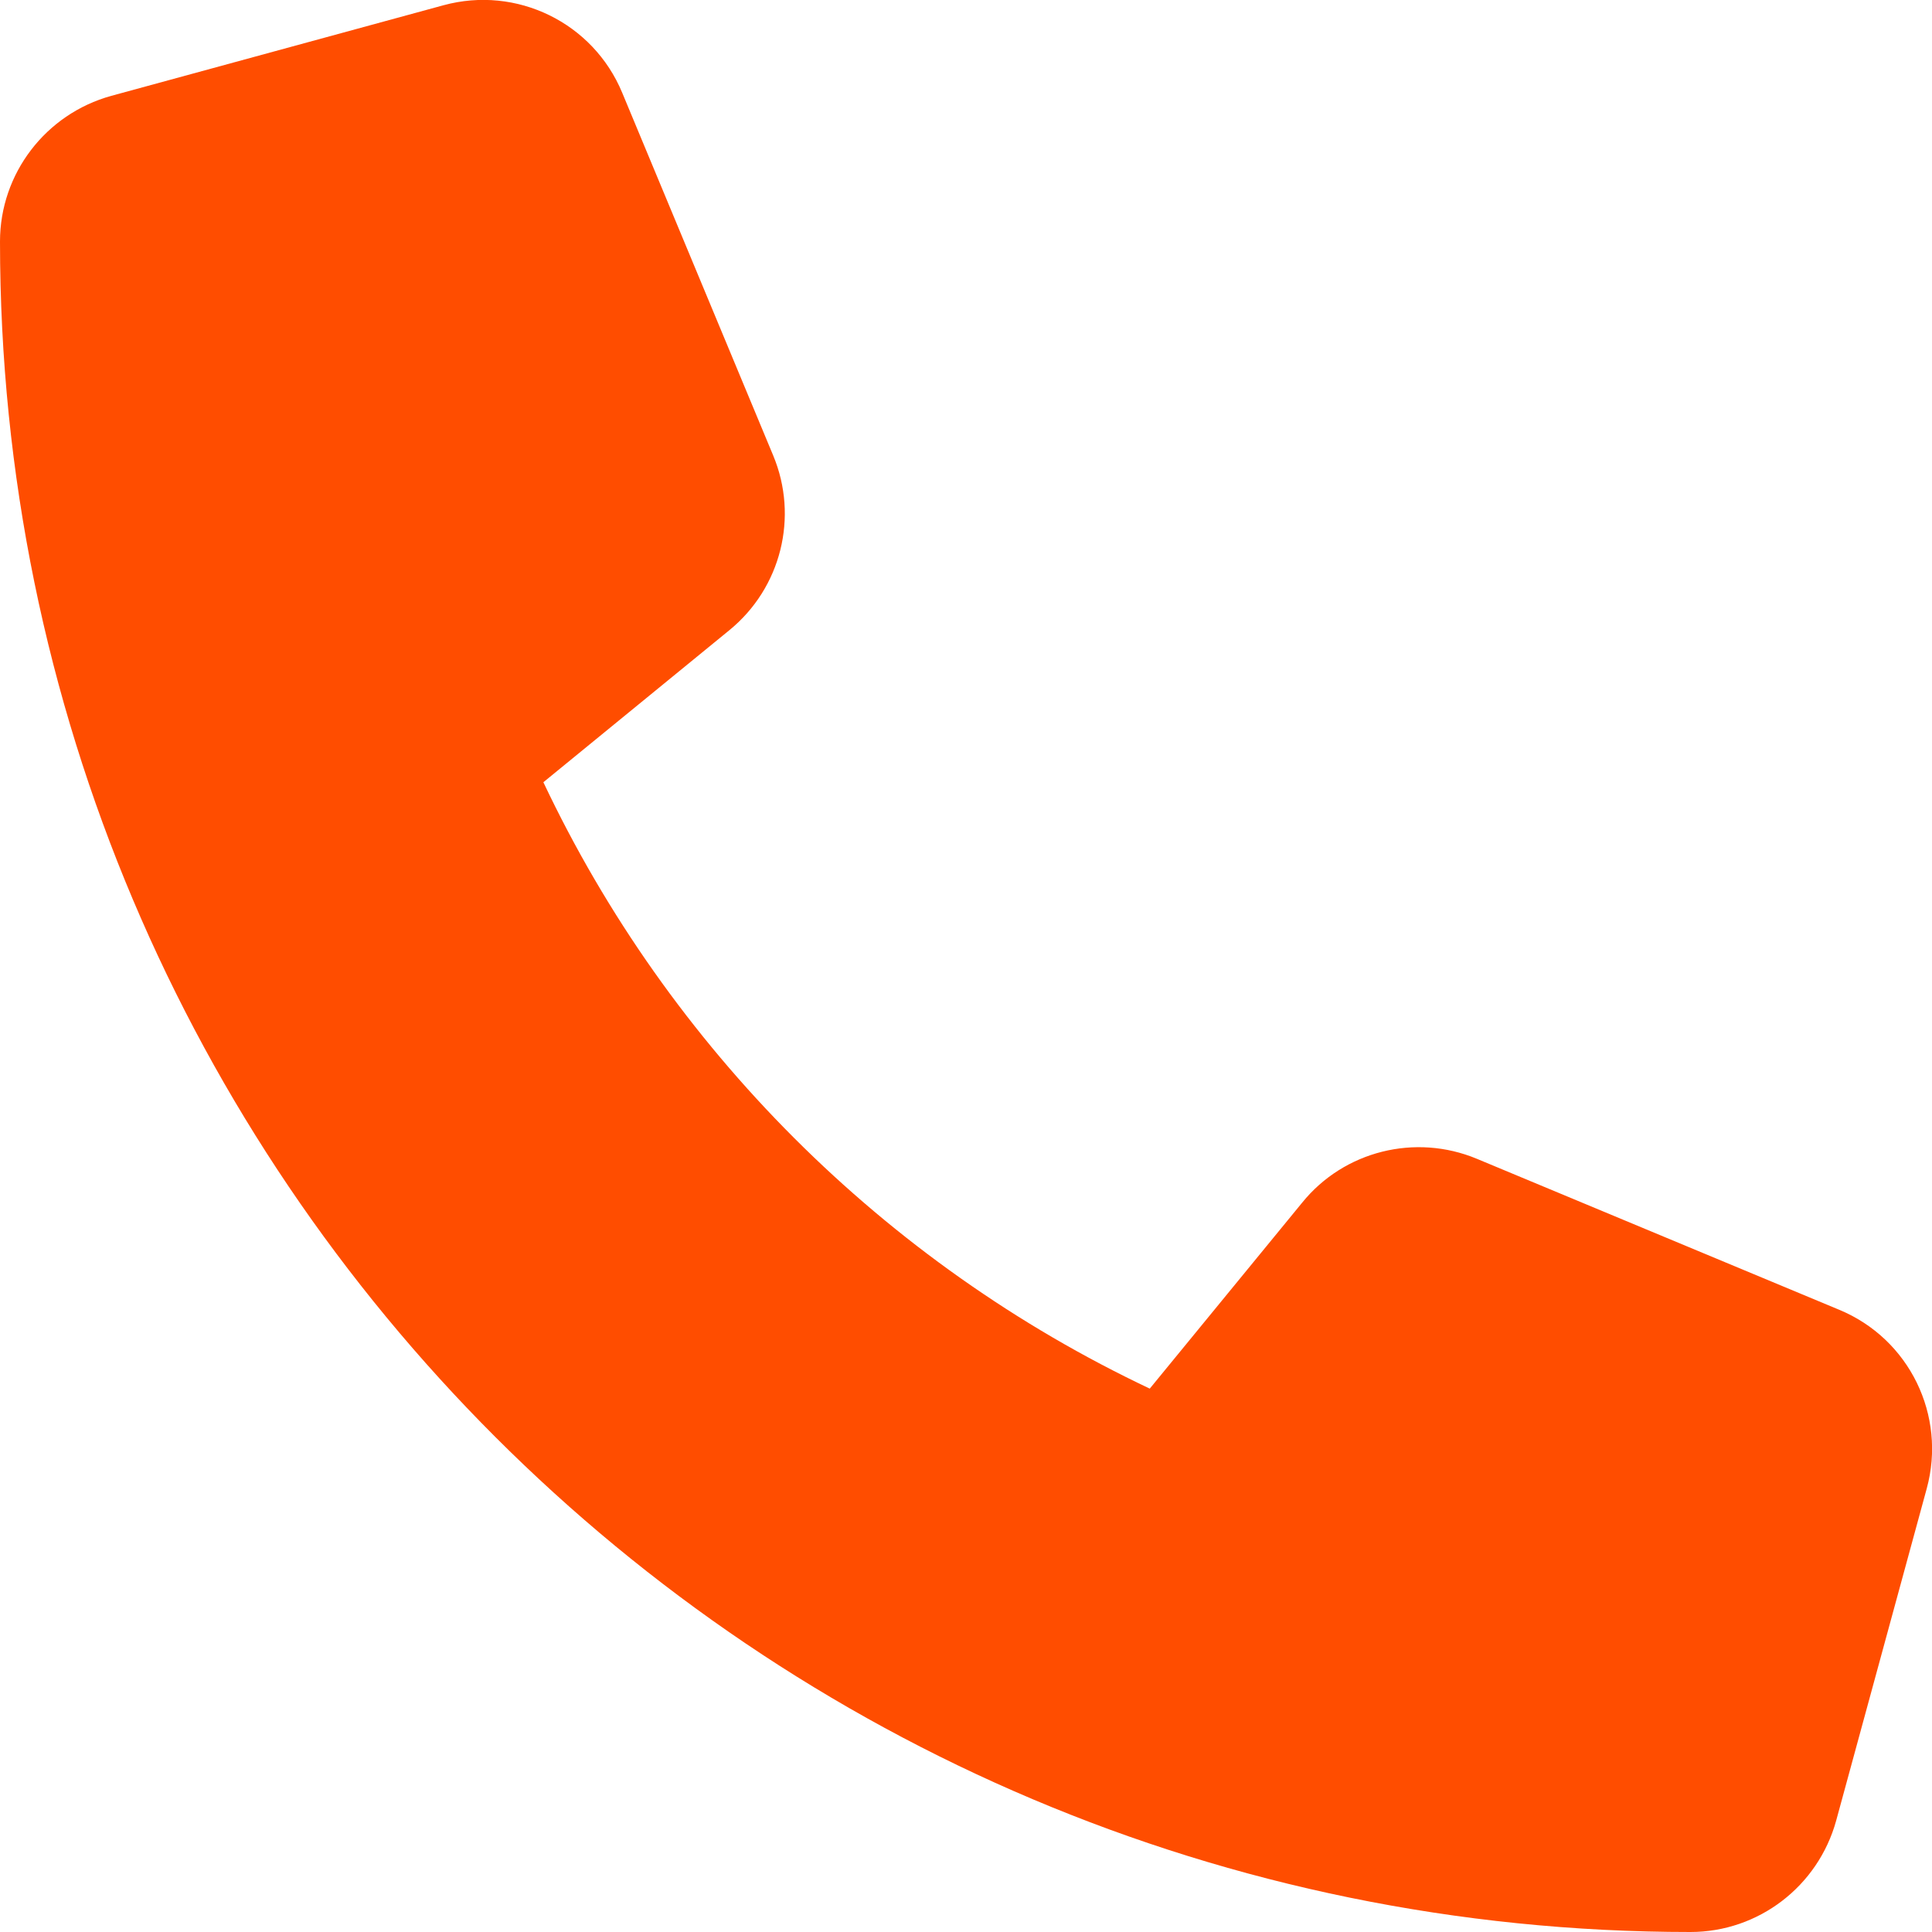
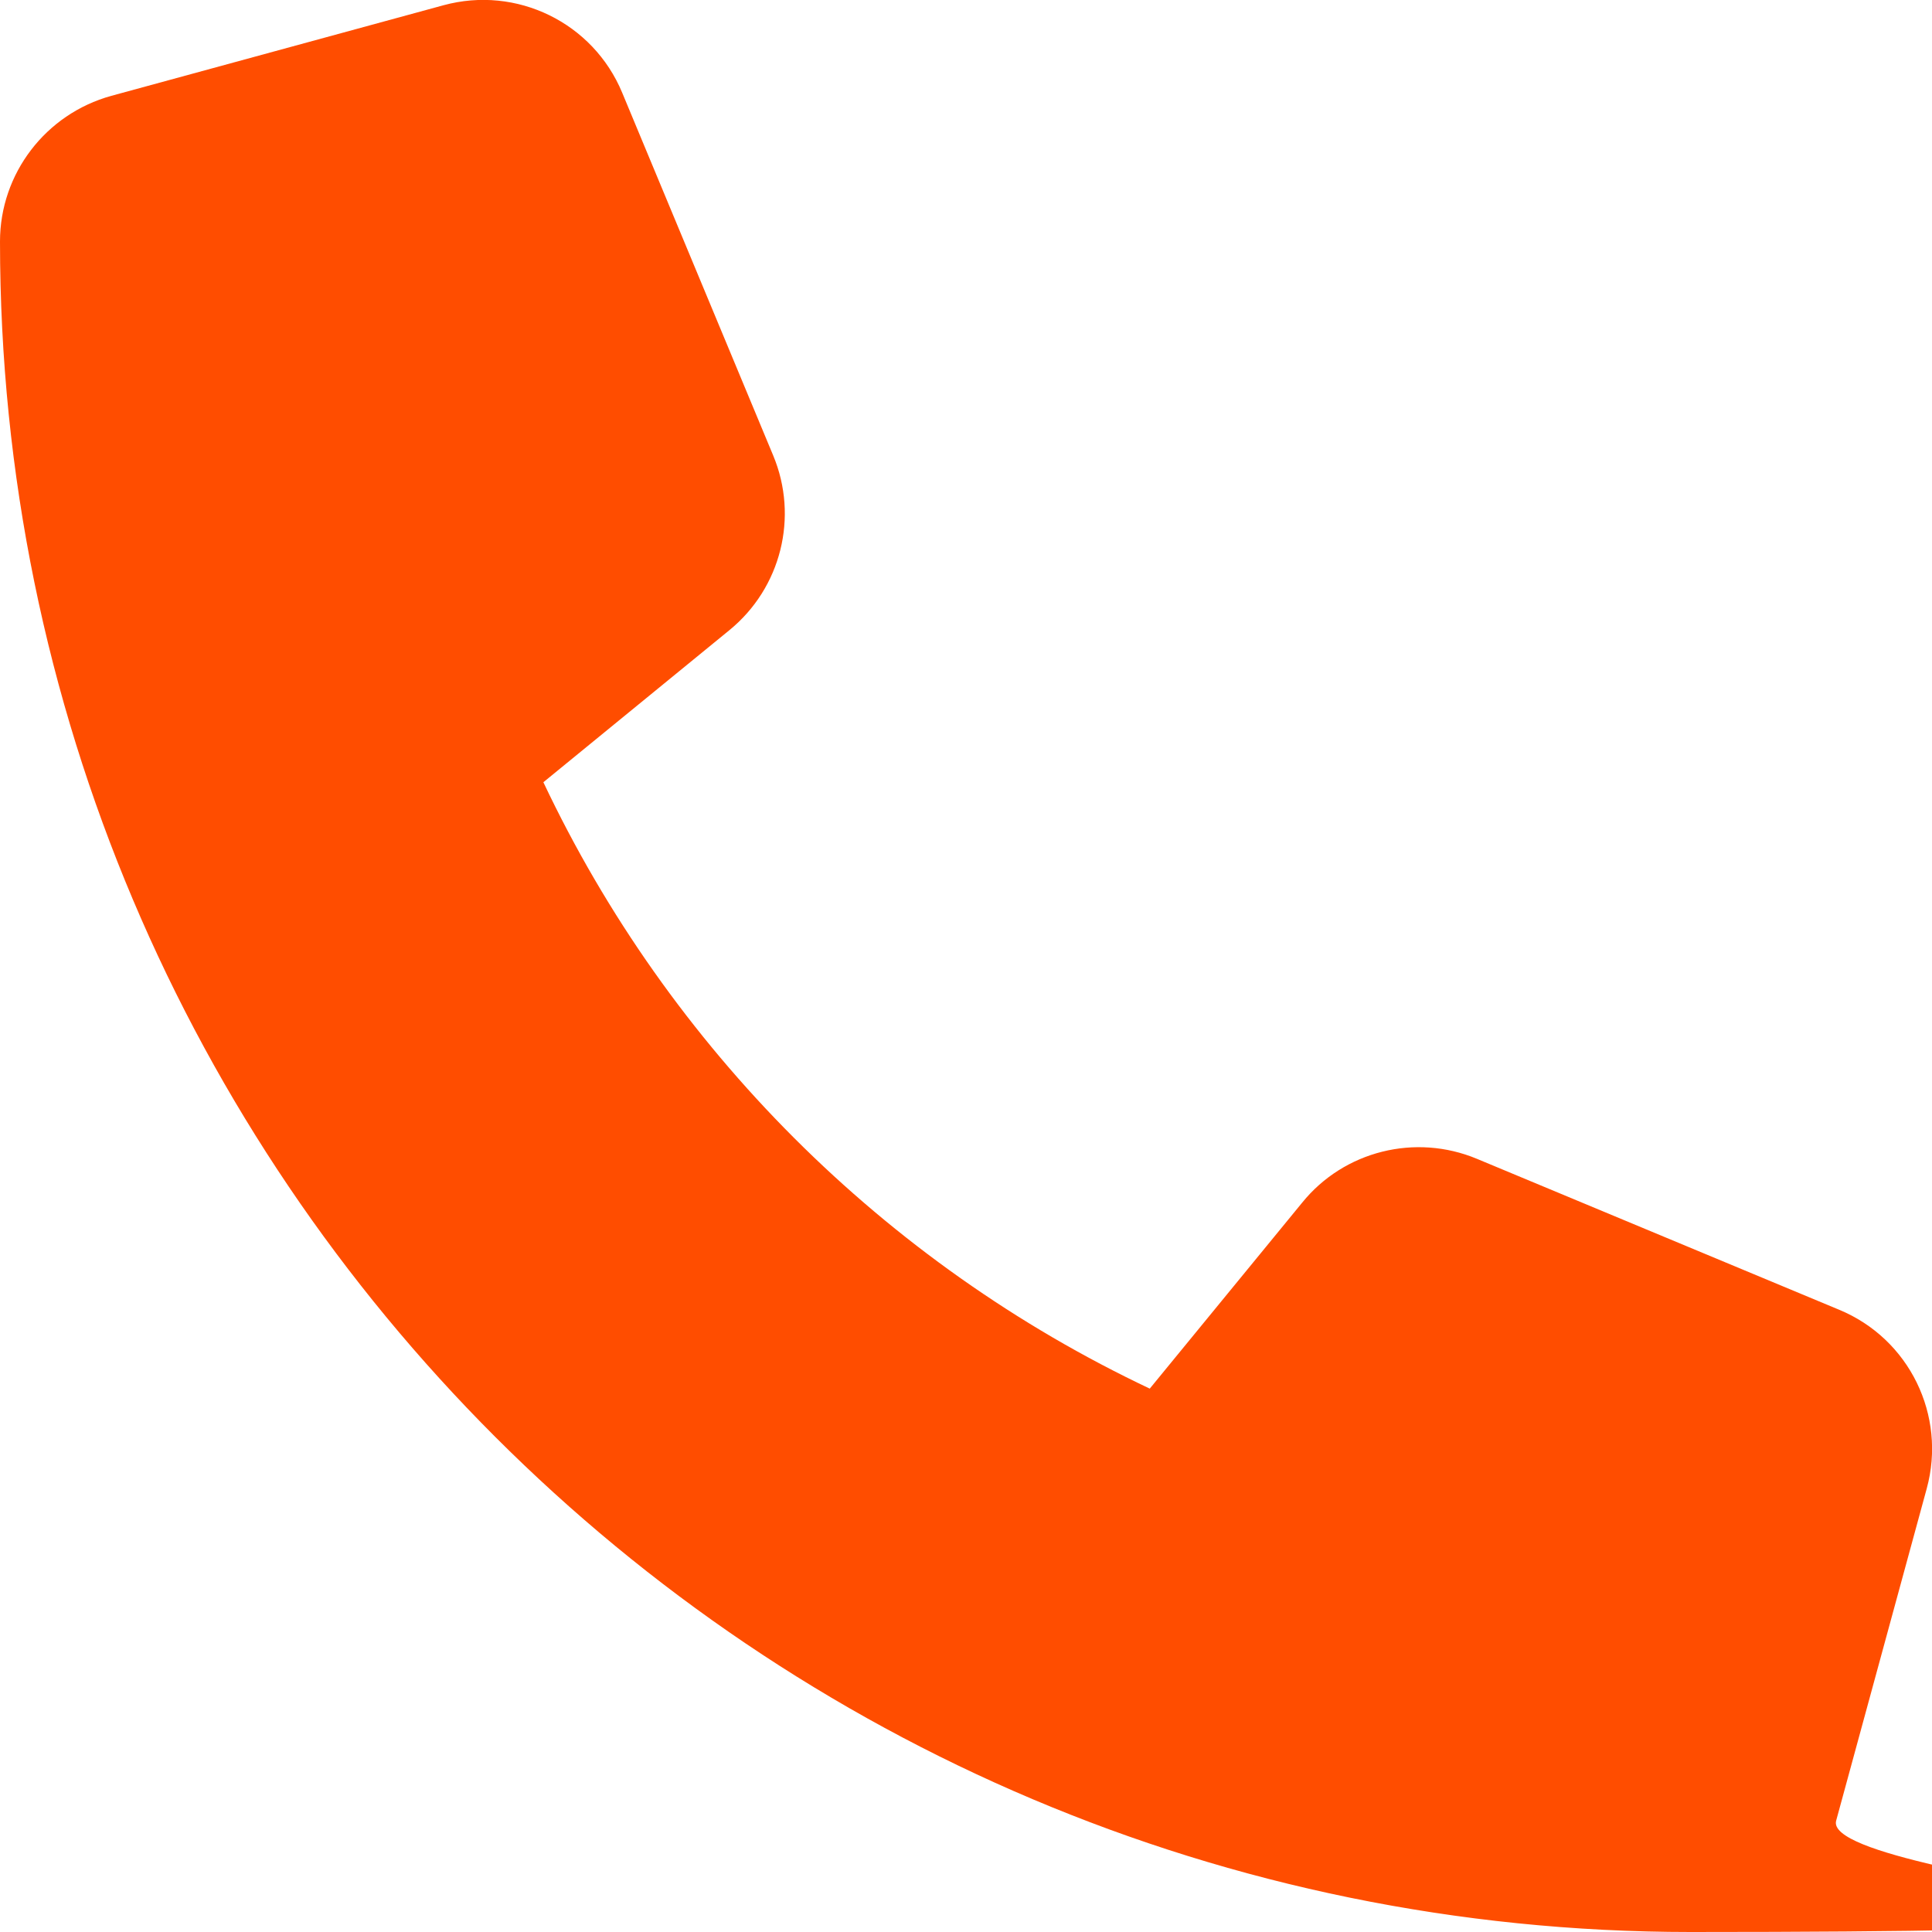
- <svg xmlns="http://www.w3.org/2000/svg" version="1.1" id="Calque_1" x="0px" y="0px" viewBox="0 0 512 512" style="enable-background:new 0 0 512 512;" xml:space="preserve">
-   <style type="text/css">
- 	.st0{fill:#FF4D00;}
- </style>
-   <path class="st0" d="M164.9,24.6c-7.7-18.6-28-28.5-47.4-23.2l-88,24C12.1,30.2,0,46,0,64c0,247.4,200.6,448,448,448  c18,0,33.8-12.1,38.6-29.5l24-88c5.3-19.4-4.6-39.7-23.2-47.4l-96-40c-16.3-6.8-35.2-2.1-46.3,11.6L304.7,368  c-70.4-33.3-127.4-90.3-160.7-160.7l49.3-40.3c13.7-11.2,18.4-30,11.6-46.3L164.9,24.6L164.9,24.6z" />
+ <svg xmlns="http://www.w3.org/2000/svg" version="1.1" viewBox="0 0 512 512">
+   <defs>
+     <style>
+       .cls-1 {
+         fill: #ff4d00;
+       }
+     </style>
+   </defs>
+   <g>
+     <g id="Calque_1">
+       <path class="cls-1" d="M164.9,24.6c-7.7-18.6-28-28.5-47.4-23.2L29.5,25.4C12.1,30.2,0,46,0,64c0,247.4,200.6,448,448,448s33.8-12.1,38.6-29.5l24-88c5.3-19.4-4.6-39.7-23.2-47.4l-96-40c-16.3-6.8-35.2-2.1-46.3,11.6l-40.4,49.3c-70.4-33.3-127.4-90.3-160.7-160.7l49.3-40.3c13.7-11.2,18.4-30,11.6-46.3l-40-96.1h0Z" />
+     </g>
+   </g>
</svg>
